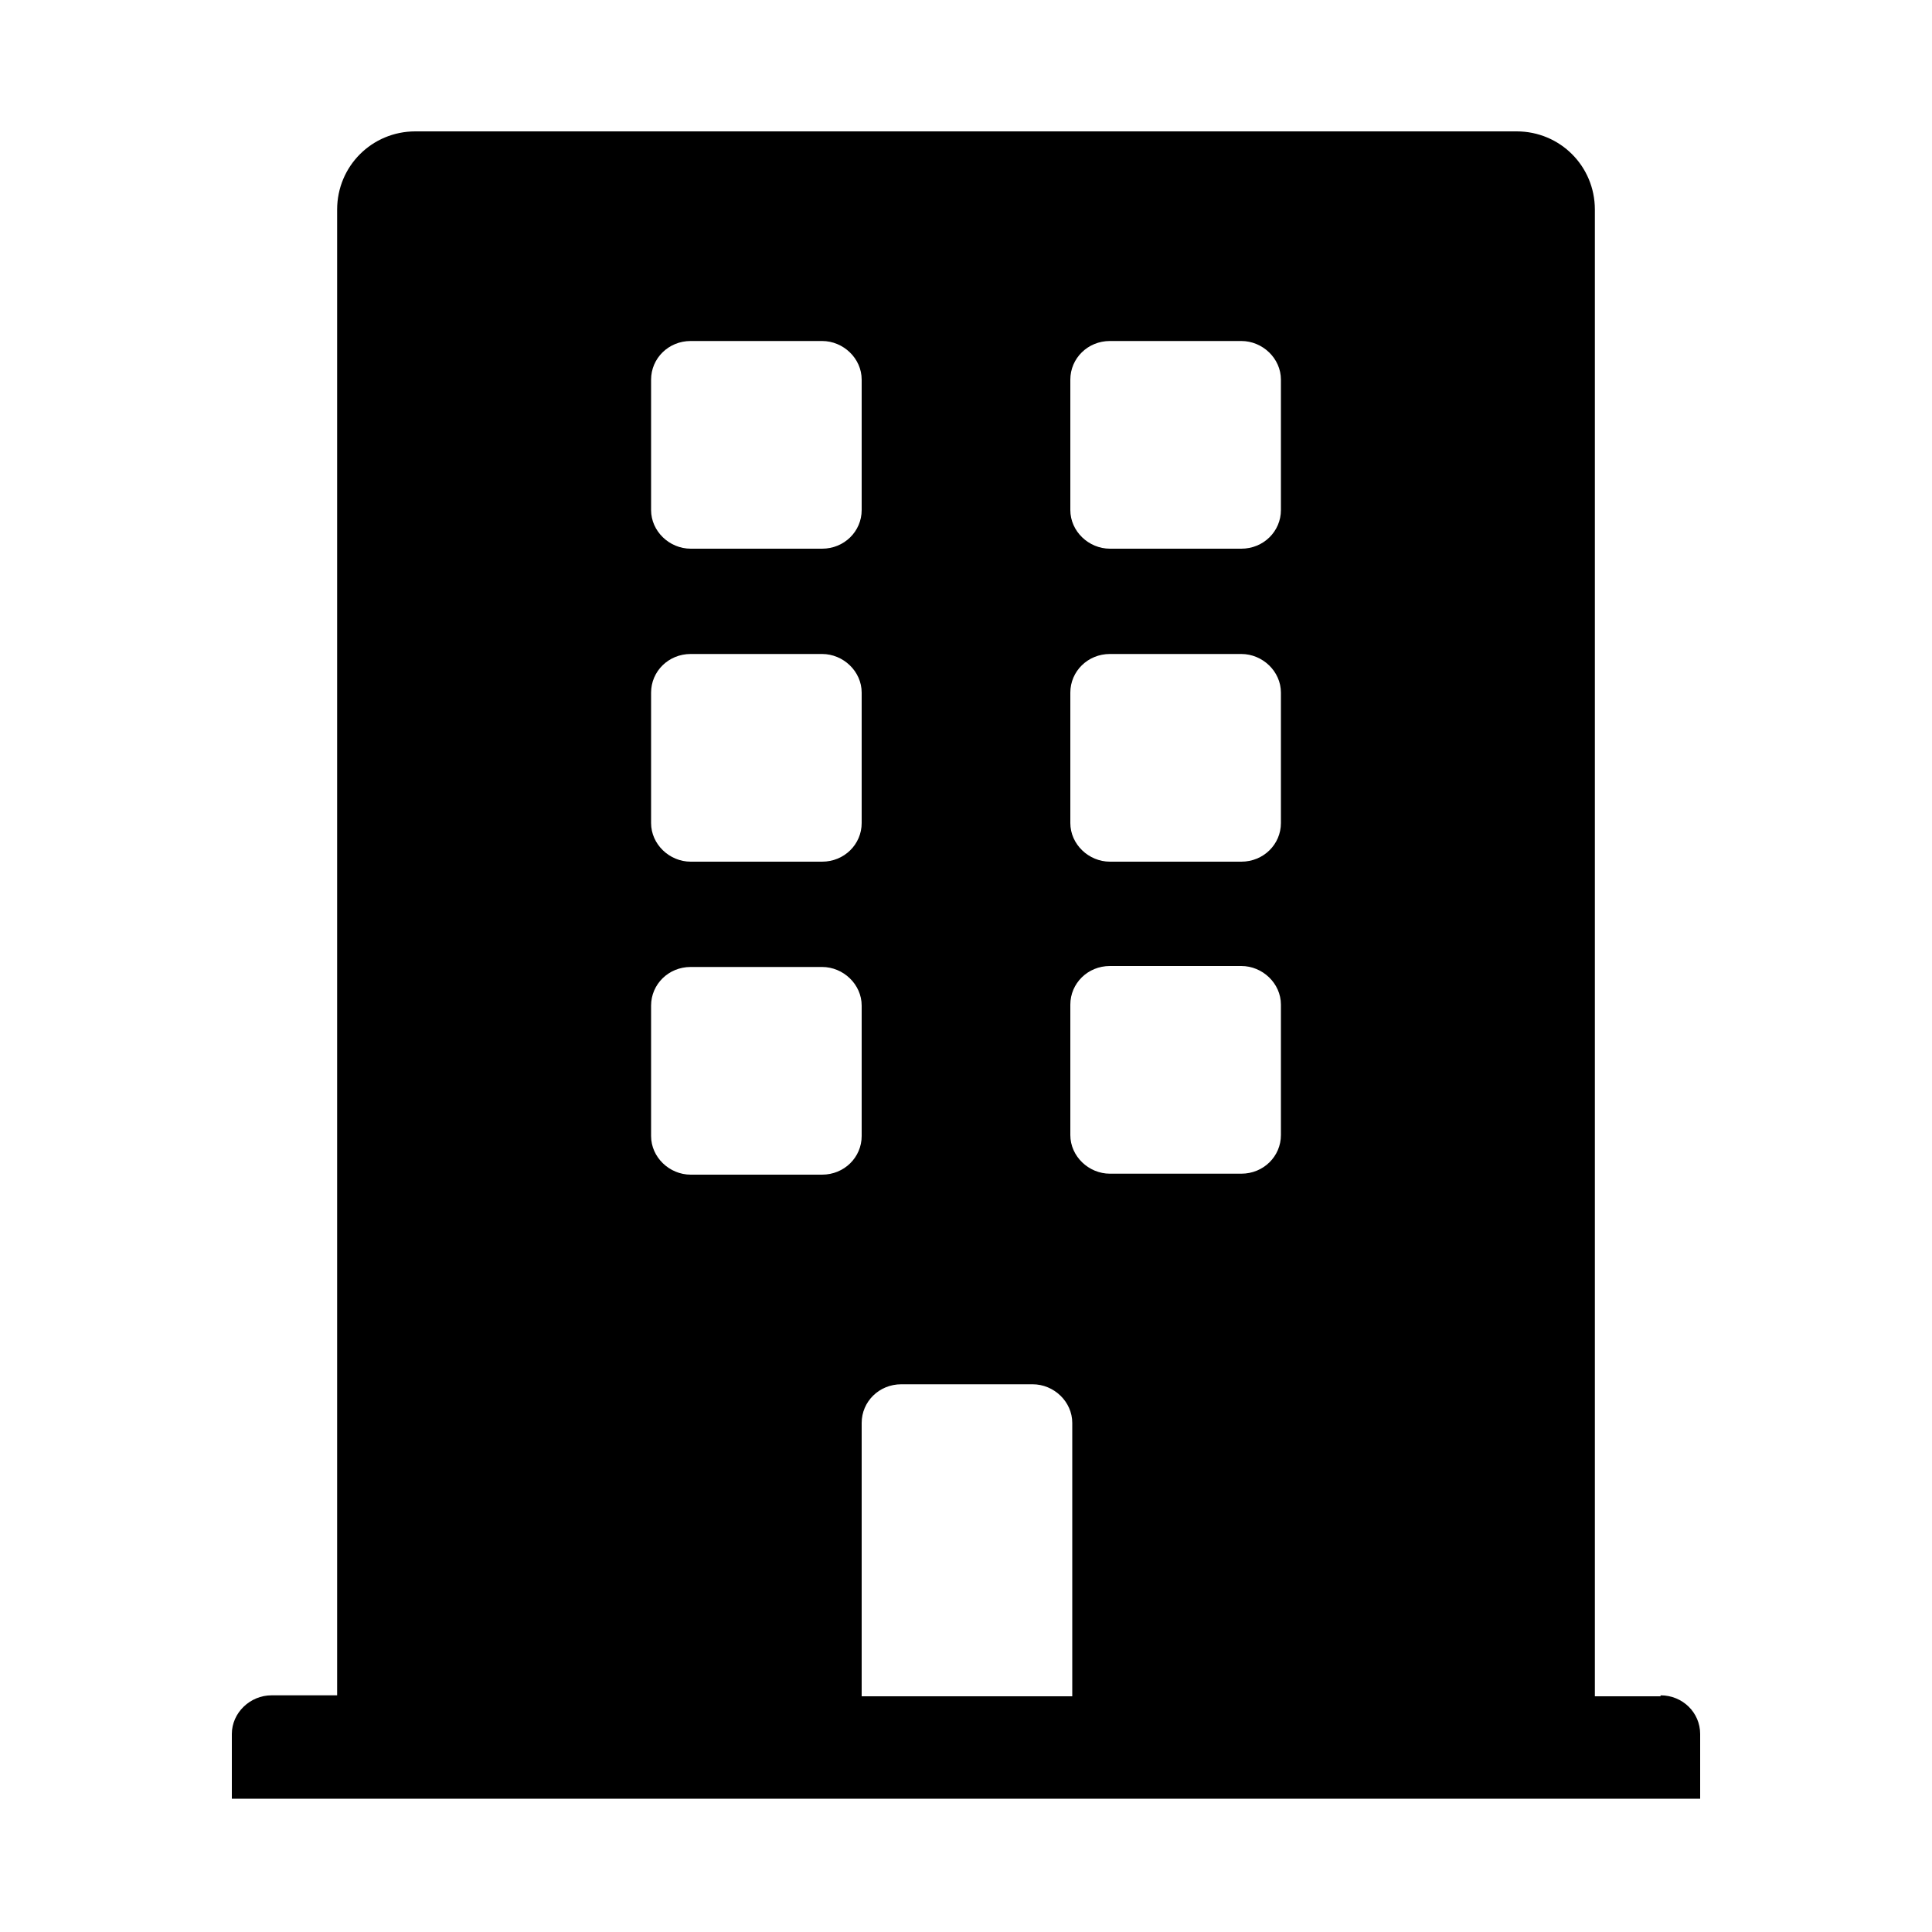
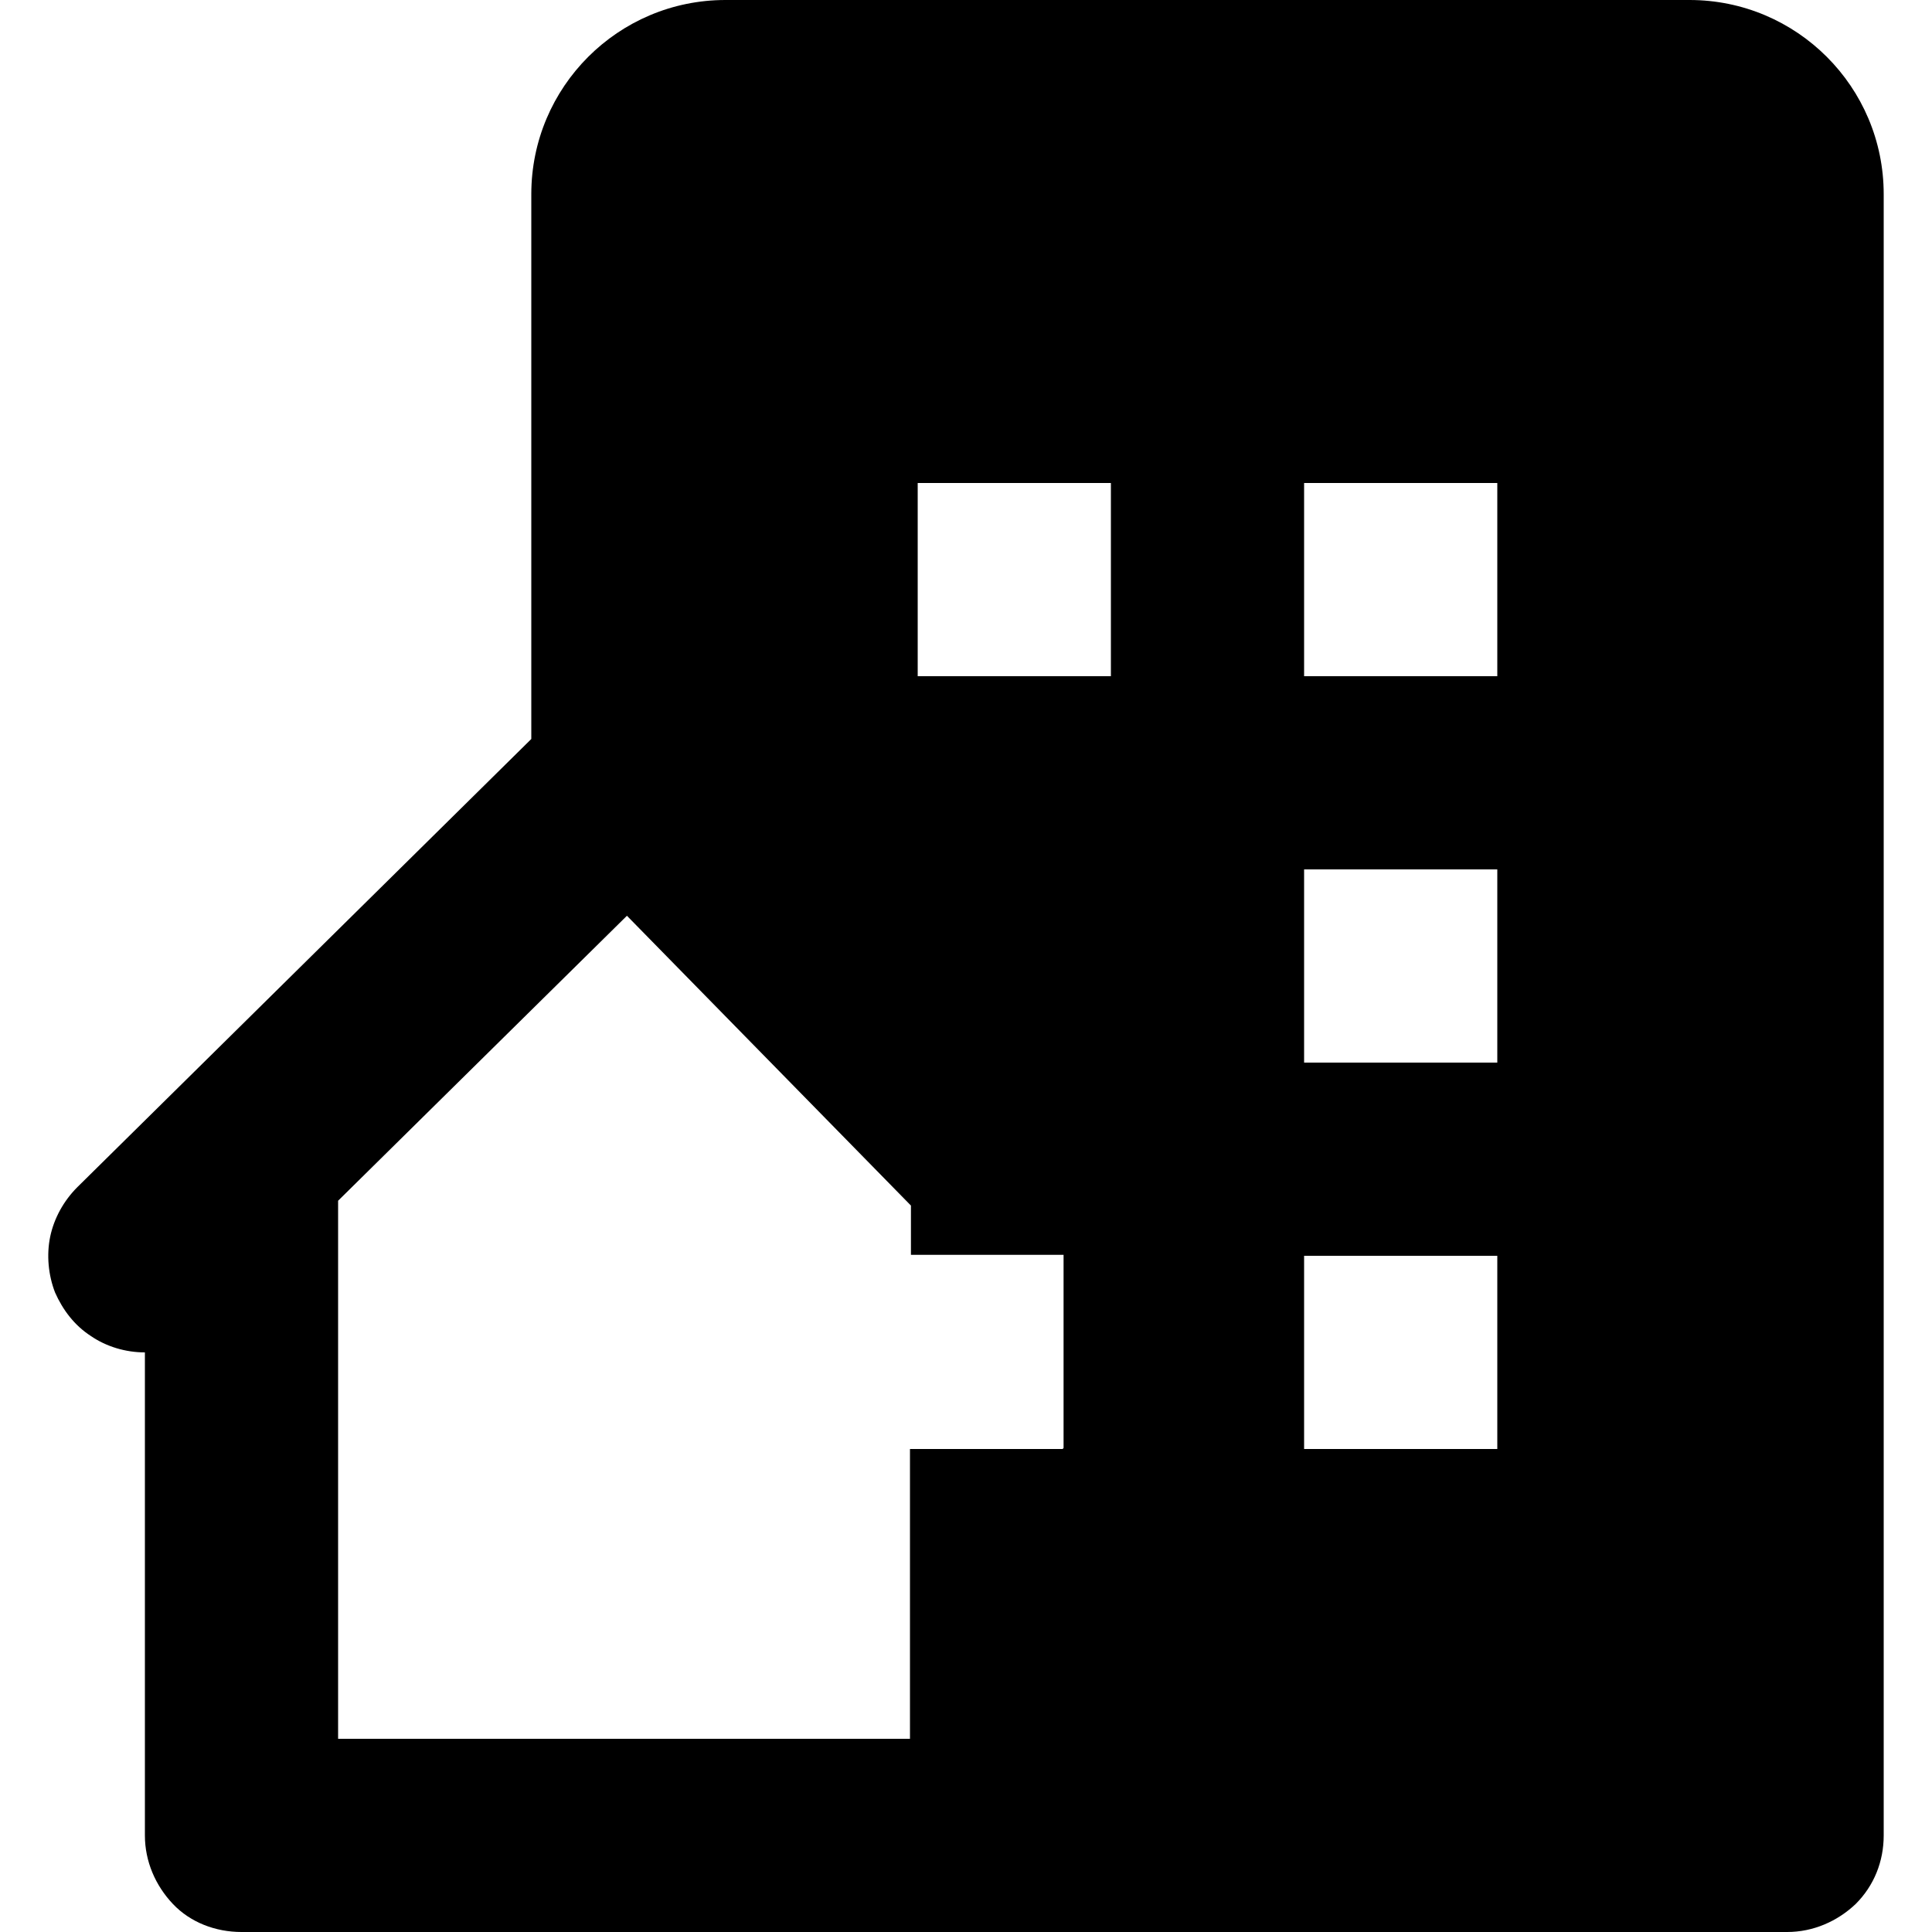
- <svg xmlns="http://www.w3.org/2000/svg" id="_圖層_1" data-name="圖層_1" version="1.1" viewBox="0 0 20 20">
-   <path d="M17.19,17.56h-.68V2.17c0-.45-.36-.81-.81-.81H4.3c-.45,0-.81.36-.81.81v15.38h-.68c-.22,0-.41.18-.41.4v.67h15.2v-.67c0-.22-.18-.4-.41-.4ZM6.74,3.93c0-.22.18-.4.41-.4h1.36c.22,0,.41.18.41.4v1.35c0,.22-.18.4-.41.4h-1.36c-.22,0-.41-.18-.41-.4v-1.35ZM6.74,7.17c0-.22.18-.4.41-.4h1.36c.22,0,.41.18.41.4v1.35c0,.22-.18.4-.41.4h-1.36c-.22,0-.41-.18-.41-.4v-1.35ZM8.51,12.16h-1.36c-.22,0-.41-.18-.41-.4v-1.35c0-.22.18-.4.41-.4h1.36c.22,0,.41.18.41.4v1.35c0,.22-.18.4-.41.4ZM11.09,17.56h-2.17v-2.83c0-.22.18-.4.41-.4h1.36c.22,0,.41.18.41.4v2.83ZM13.26,11.75c0,.22-.18.4-.41.4h-1.36c-.22,0-.41-.18-.41-.4v-1.35c0-.22.18-.4.41-.4h1.36c.22,0,.41.18.41.4v1.35ZM13.26,8.52c0,.22-.18.4-.41.4h-1.36c-.22,0-.41-.18-.41-.4v-1.35c0-.22.18-.4.41-.4h1.36c.22,0,.41.18.41.4v1.35ZM13.26,5.28c0,.22-.18.4-.41.4h-1.36c-.22,0-.41-.18-.41-.4v-1.35c0-.22.18-.4.41-.4h1.36c.22,0,.41.18.41.4v1.35Z" />
+ <svg xmlns="http://www.w3.org/2000/svg" id="_圖層_1" version="1.1" viewBox="0 0 20 20">
+   <path d="M17.49,0H7.51c-1.11,0-2.01.9-2.01,2.01v5.64L.8,12.29c-.14.14-.24.32-.28.51-.04.19-.02.4.05.58.08.18.2.34.37.45.16.11.36.17.56.17v5c0,.27.11.52.29.71s.44.29.71.29h16c.27,0,.52-.11.71-.29.19-.19.29-.44.29-.71V2.01c0-1.11-.9-2.01-2.01-2.01ZM11,15h-1.58v3H3.5v-5.57l2.99-2.95,2.94,3v.51h1.58v2ZM11.5,7h-2v-2h2v2ZM15.5,15h-2v-2h2v2ZM15.5,11h-2v-2h2v2ZM15.5,7h-2v-2h2v2Z" />
</svg>
